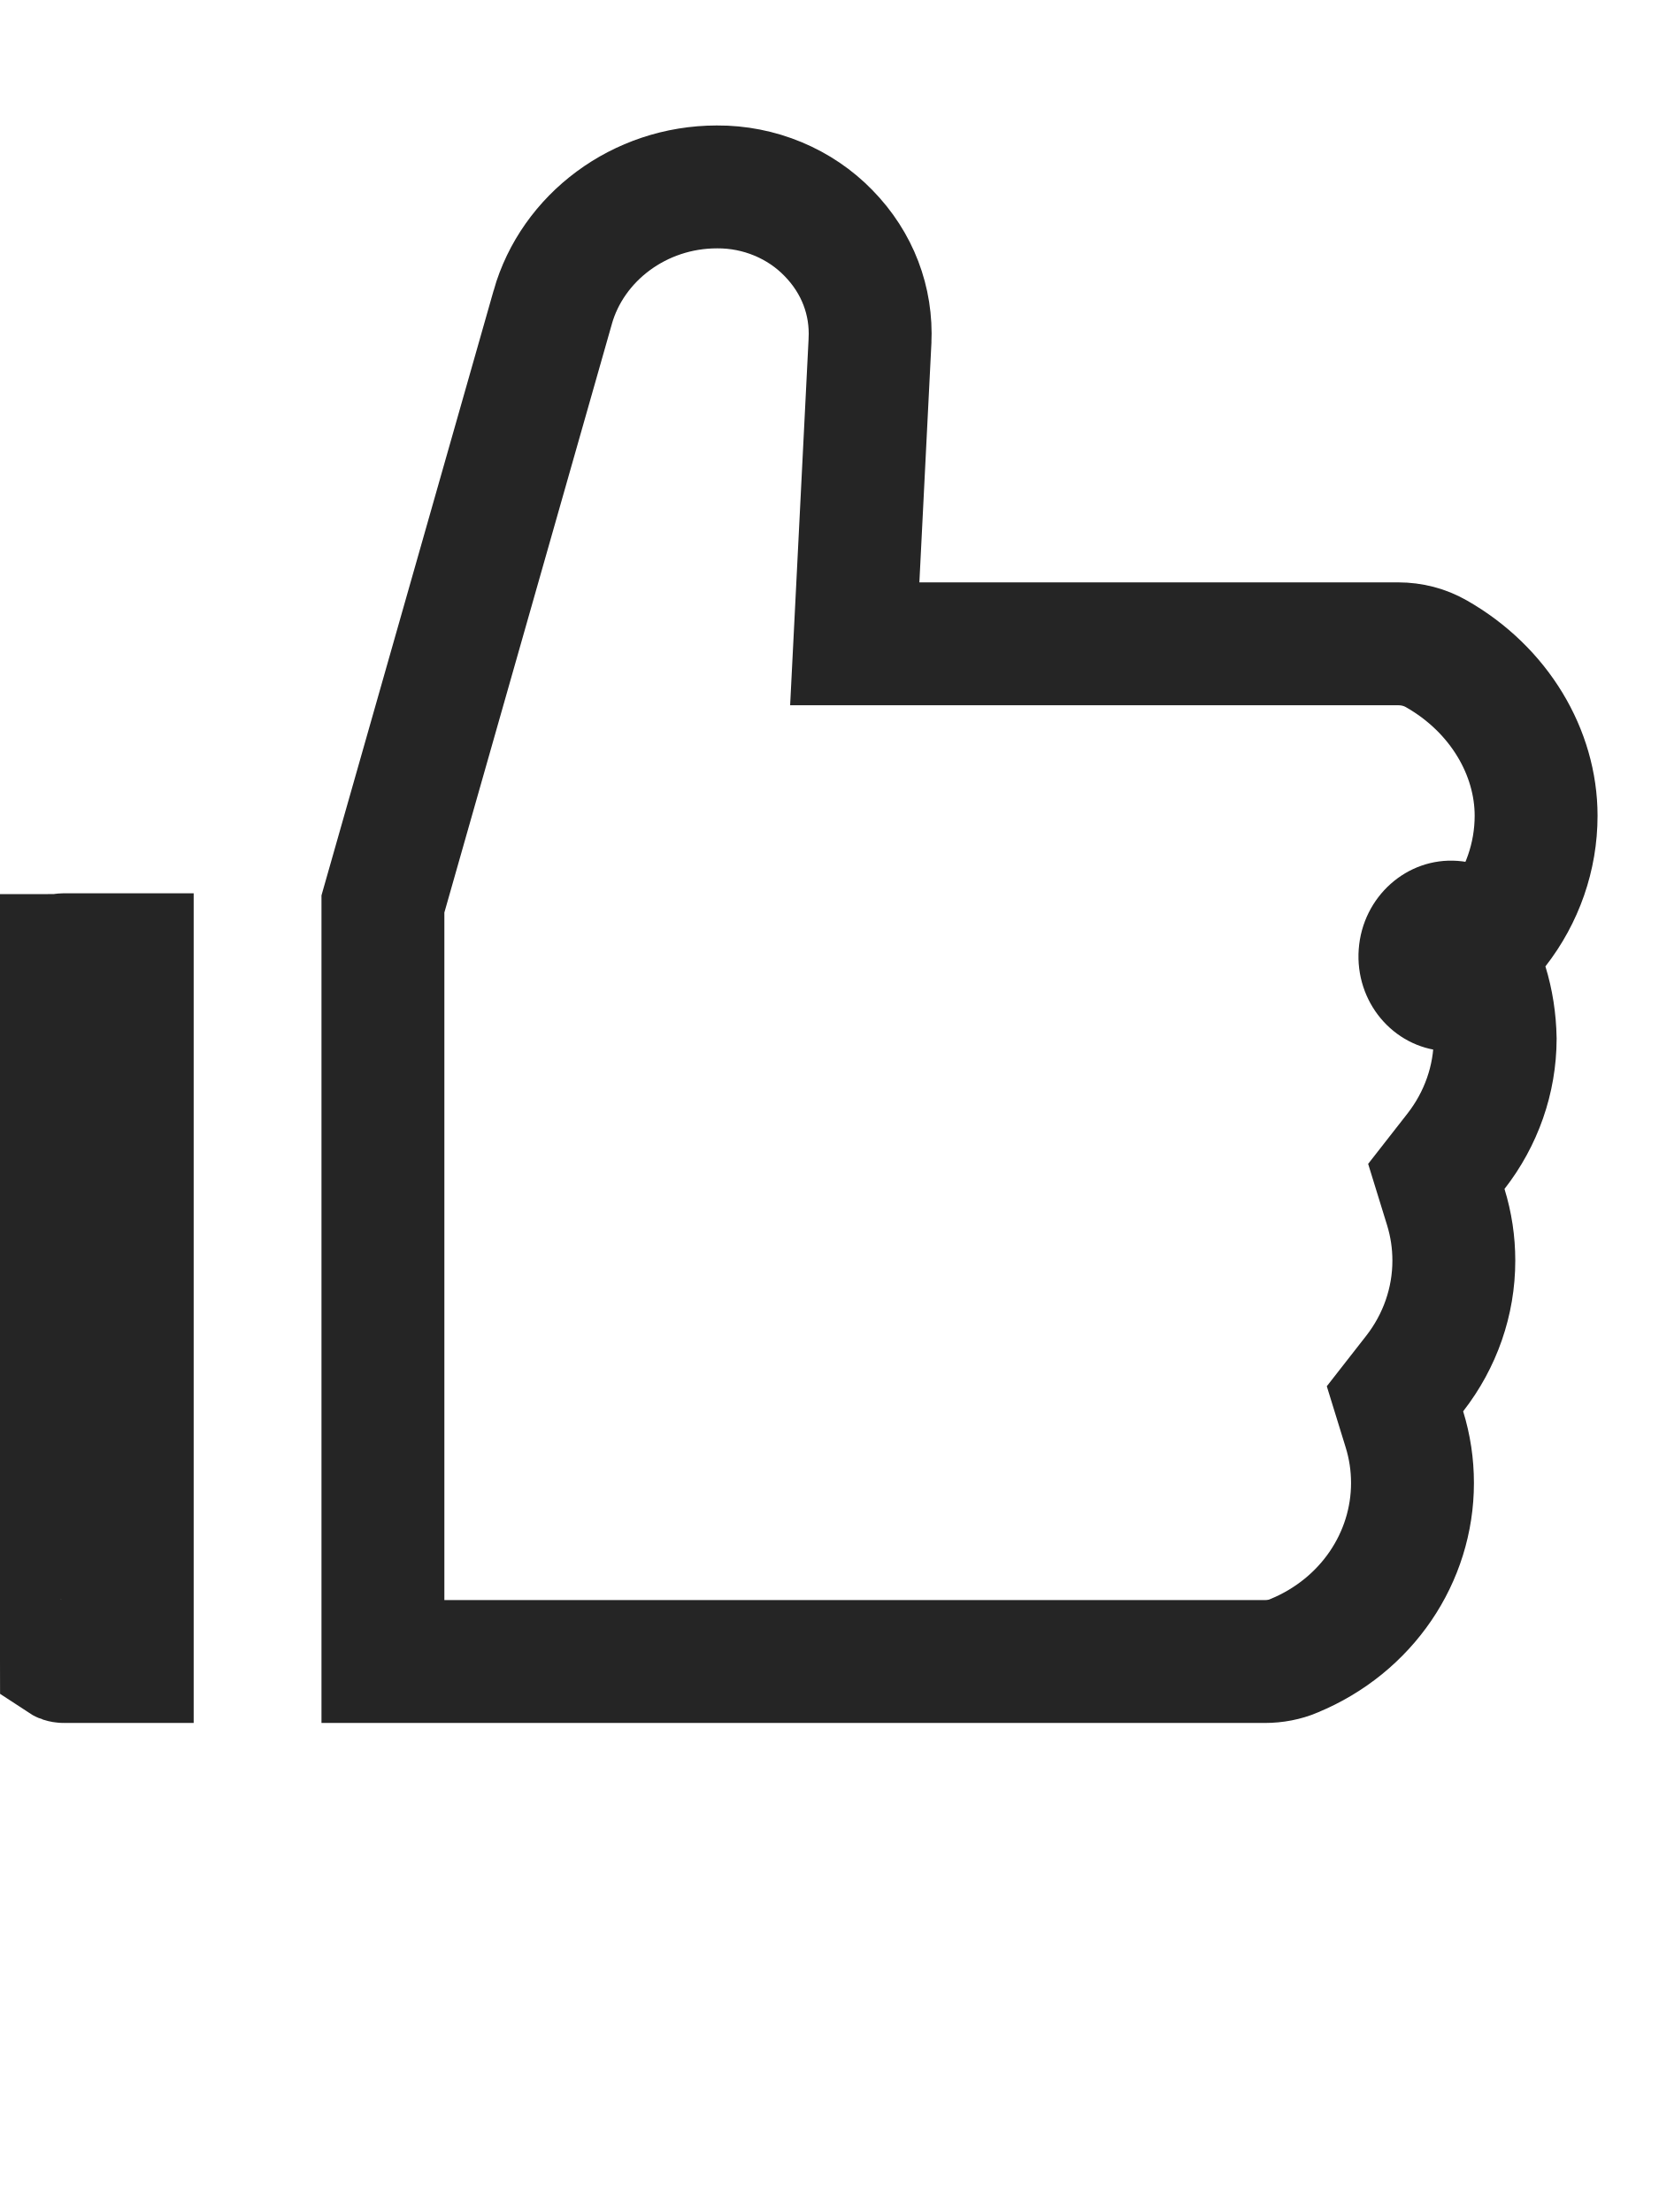
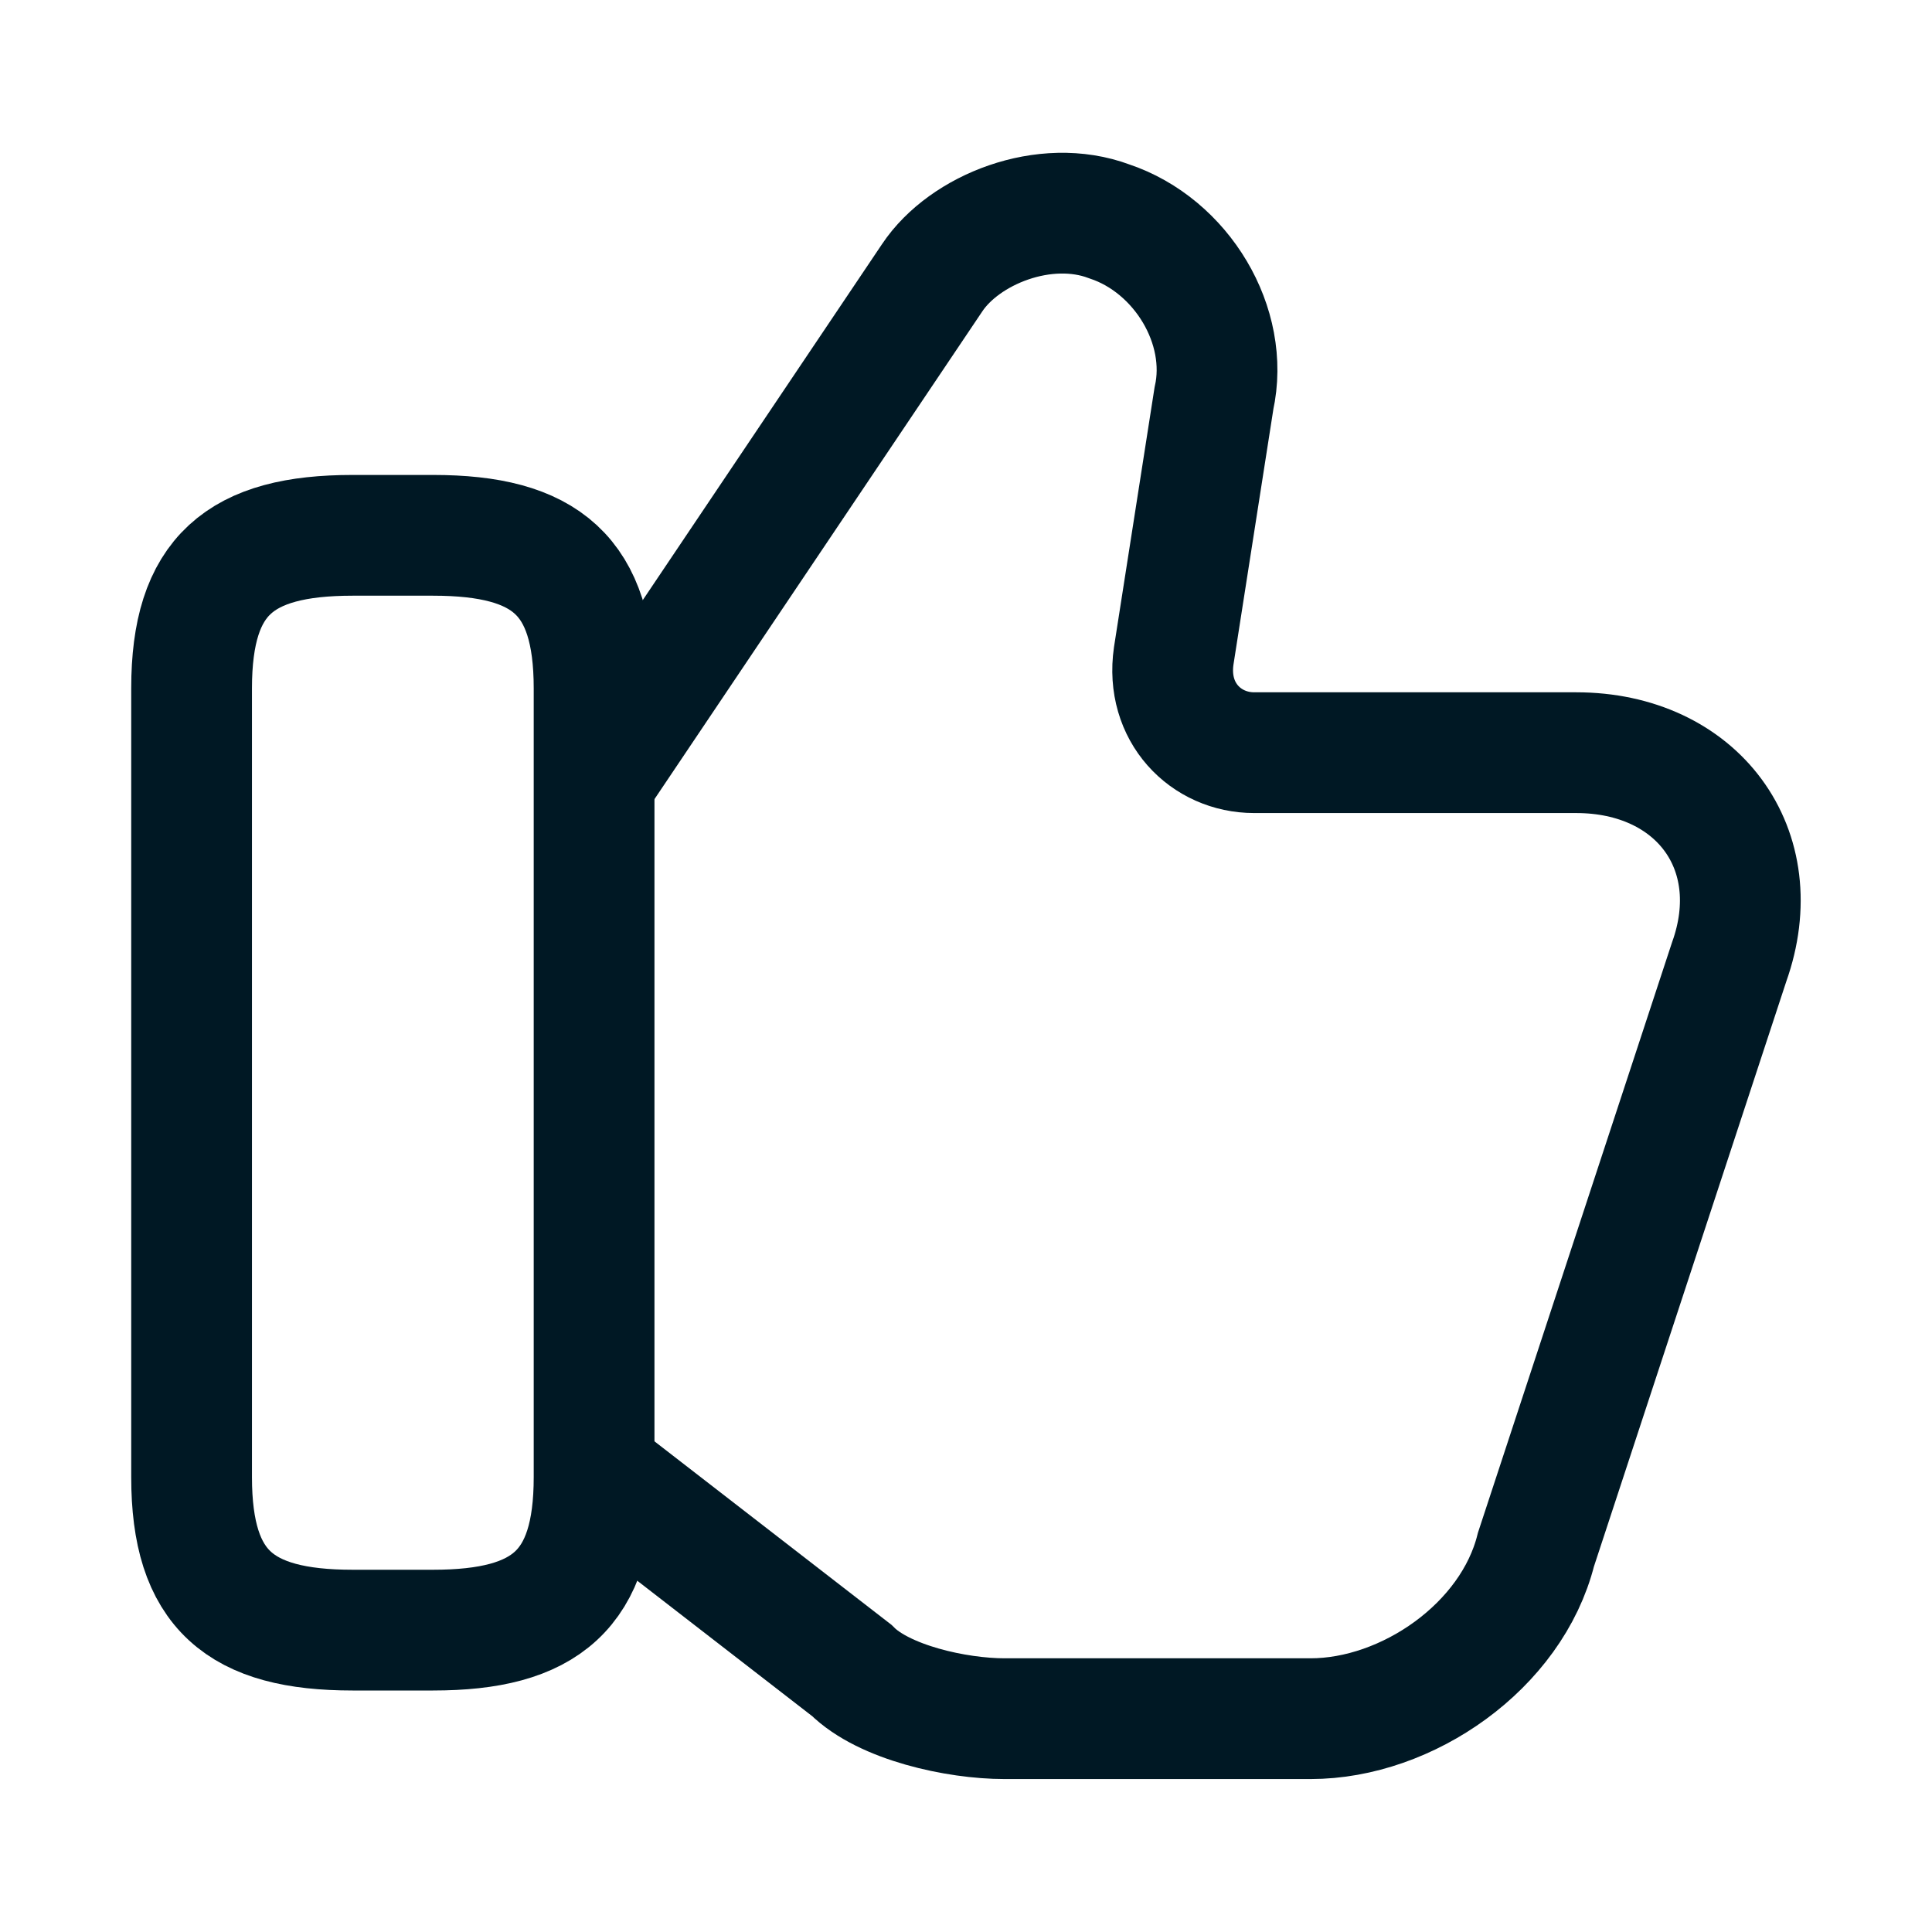
- <svg xmlns="http://www.w3.org/2000/svg" width="27" height="36" viewBox="0 0 27 36" fill="none">
-   <ellipse cx="23.609" cy="15.557" rx="1.551" ry="1.5" transform="rotate(-85.8116 23.6093 15.5572)" fill="#252525" />
-   <path d="M24.363 15.113L24.042 15.524L24.196 16.023C24.282 16.302 24.328 16.599 24.334 16.906C24.332 17.569 24.107 18.208 23.697 18.735L23.376 19.146L23.53 19.645C23.617 19.927 23.661 20.218 23.661 20.517C23.661 21.182 23.436 21.825 23.024 22.354L22.703 22.765L22.857 23.264C22.944 23.546 22.988 23.837 22.988 24.136C22.988 25.345 22.247 26.456 21.061 26.947L21.061 26.947L21.055 26.95C20.915 27.009 20.755 27.041 20.582 27.041H6.232V14.712L8.996 5L8.996 4.999C9.318 3.866 10.406 3.042 11.668 3.042L11.671 3.042C12.012 3.04 12.35 3.107 12.662 3.237C12.974 3.367 13.253 3.556 13.483 3.793L13.484 3.794C13.956 4.277 14.191 4.897 14.159 5.551C14.159 5.551 14.159 5.552 14.159 5.552L13.964 9.428L13.911 10.478H14.963H22.756H22.757C22.977 10.478 23.191 10.534 23.376 10.64C24.404 11.225 25 12.249 25 13.276C25 13.941 24.775 14.584 24.363 15.113ZM1.001 27.029C1.001 27.028 1 27.028 1 27.028V15.552C1 15.552 1.001 15.552 1.001 15.551C1.004 15.549 1.008 15.545 1.014 15.543C1.02 15.54 1.028 15.538 1.04 15.538H2.152V27.041H1.04C1.028 27.041 1.02 27.039 1.014 27.037C1.008 27.035 1.004 27.031 1.001 27.029ZM1 15.548C1 15.548 1 15.548 1 15.548L1 15.548Z" stroke="#252525" stroke-width="2" />
+ <svg xmlns="http://www.w3.org/2000/svg" width="24" height="24" viewBox="0 0 24 24" fill="none">
+   <path d="M7.48 18.35L10.58 20.75C10.98 21.15 11.88 21.35 12.48 21.35H16.28C17.48 21.35 18.78 20.45 19.08 19.25L21.48 11.95C21.98 10.55 21.08 9.35 19.58 9.35H15.58C14.98 9.35 14.48 8.85 14.58 8.15L15.08 4.95C15.28 4.05 14.68 3.05 13.78 2.75C12.98 2.45 11.98 2.85 11.58 3.45L7.48 9.55" stroke="#001824" stroke-width="1.5" stroke-miterlimit="10" />
+   <path d="M2.38 18.35V8.55C2.38 7.15 2.98 6.65 4.38 6.65H5.38C6.78 6.65 7.38 7.15 7.38 8.55V18.35C7.38 19.75 6.78 20.25 5.38 20.25H4.38C2.98 20.25 2.38 19.75 2.38 18.35Z" stroke="#001824" stroke-width="1.5" stroke-linecap="round" stroke-linejoin="round" />
</svg>
